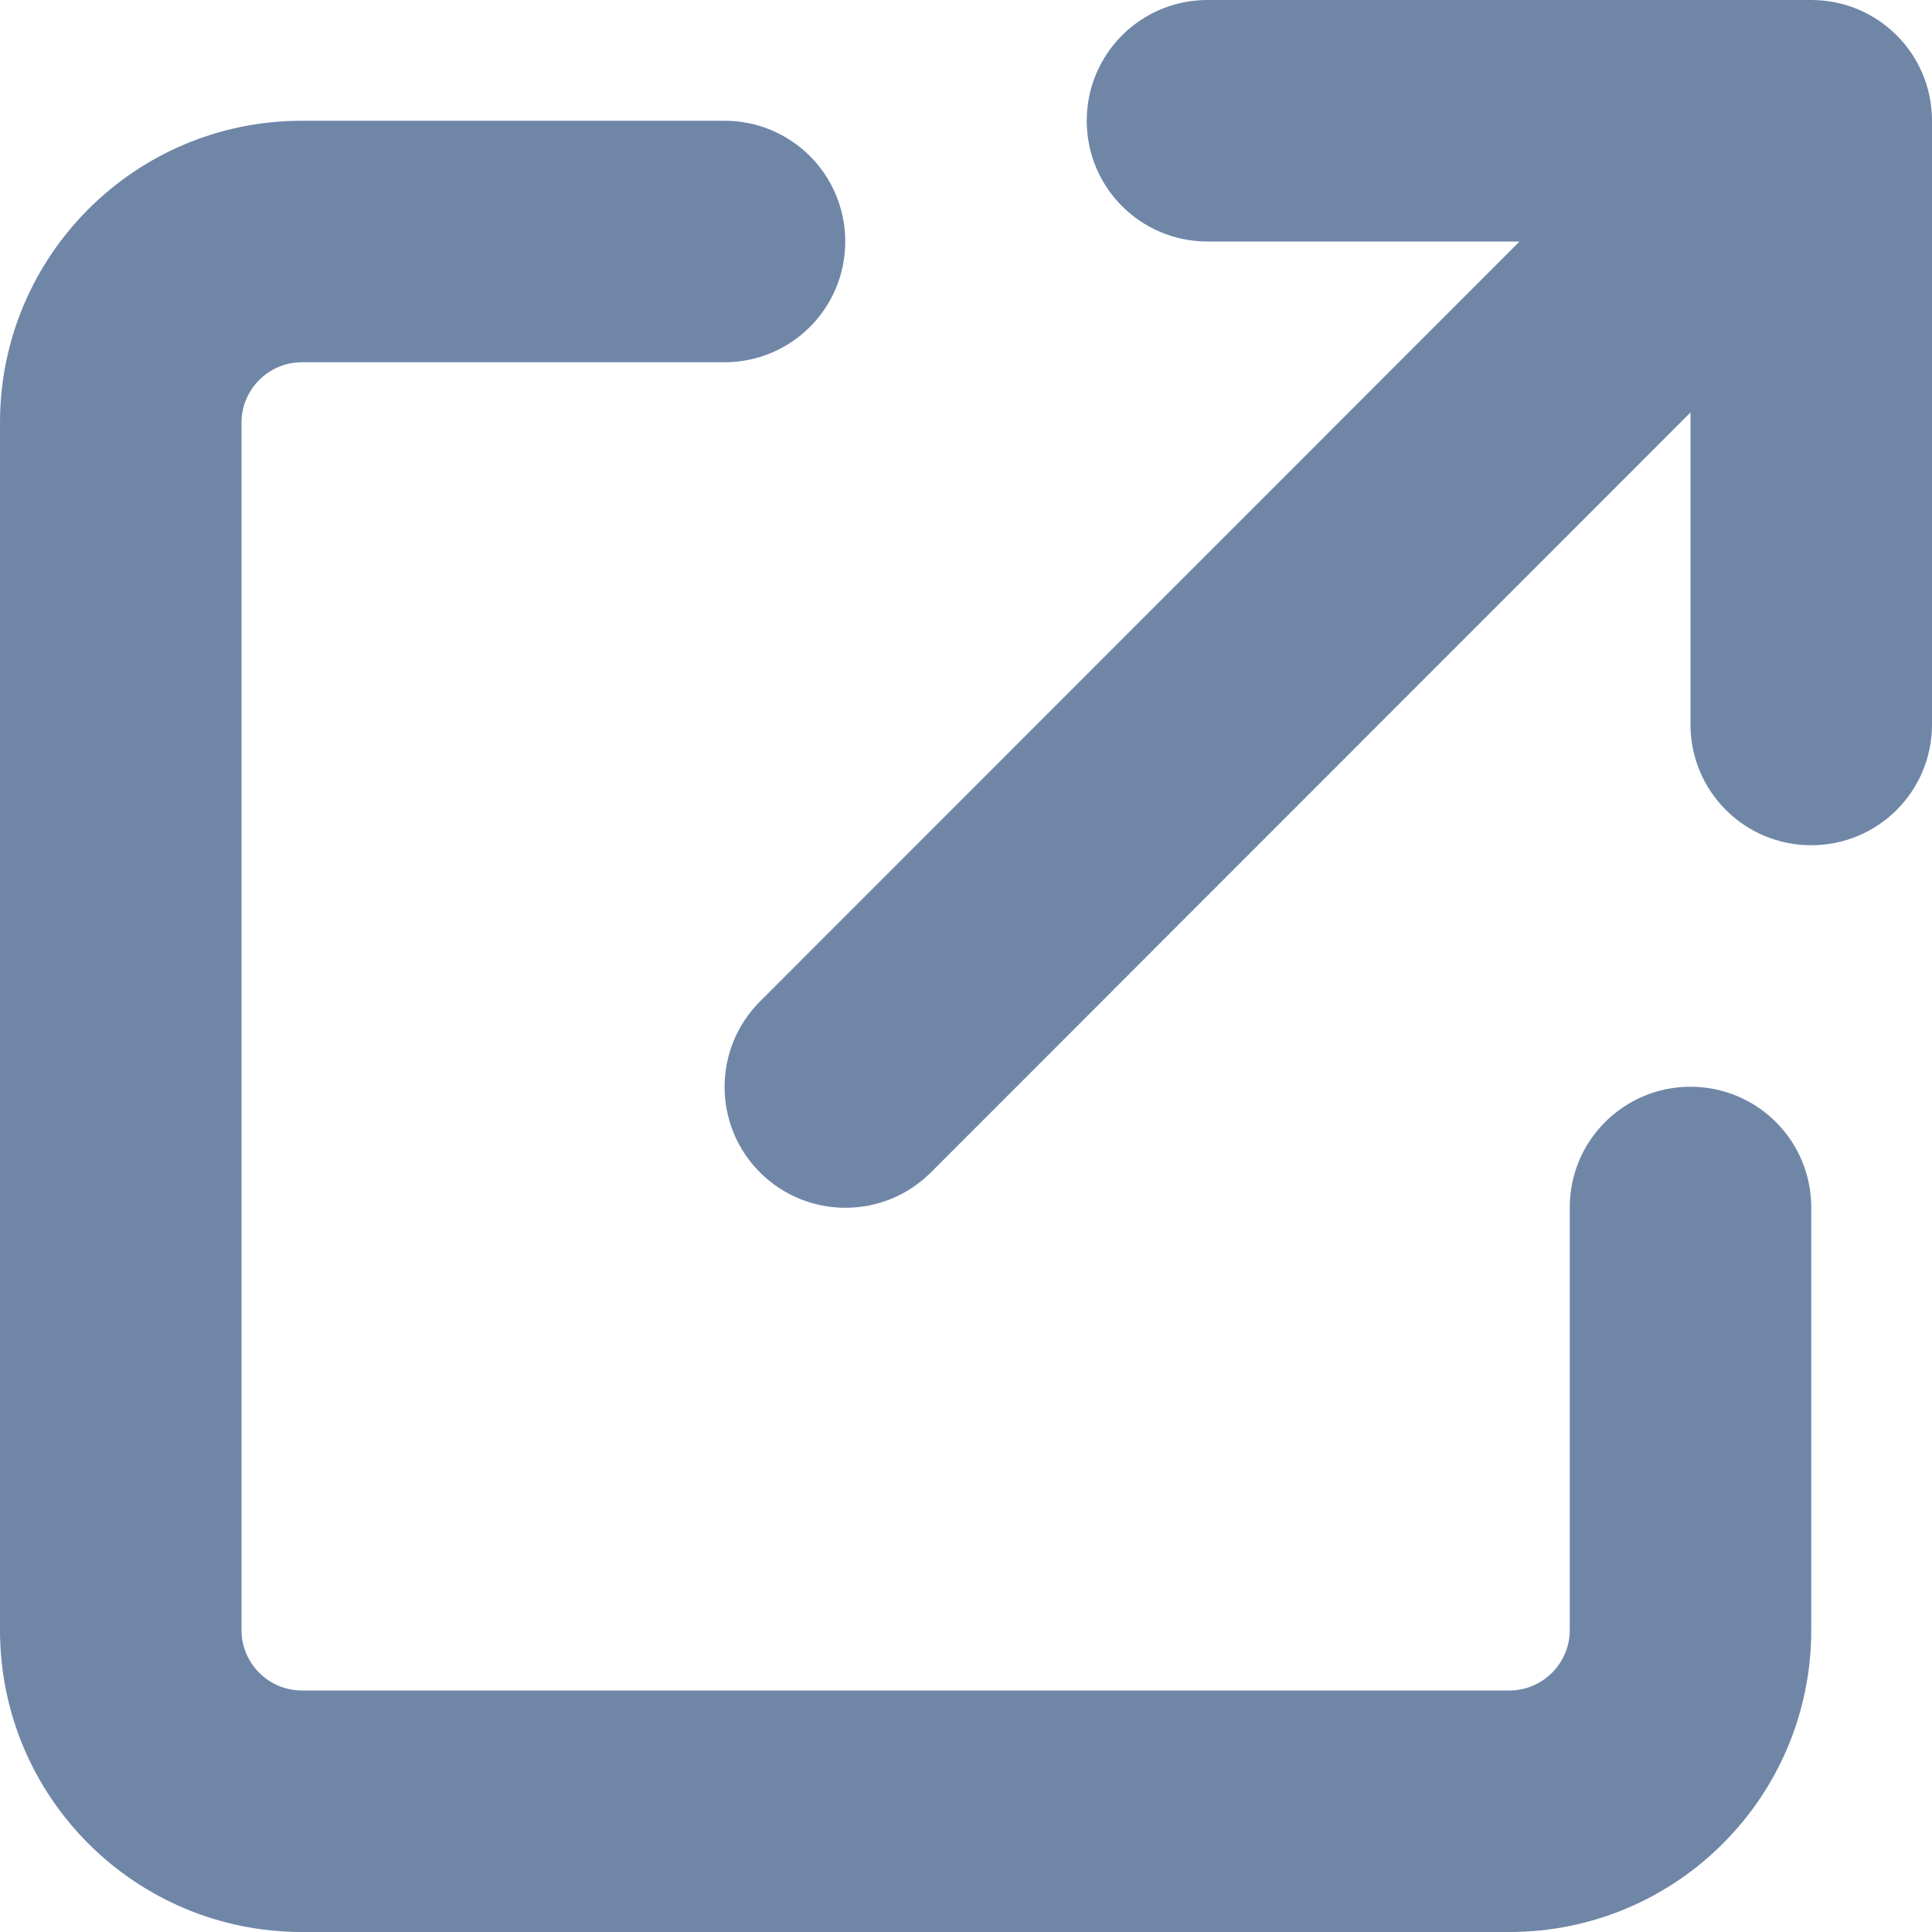
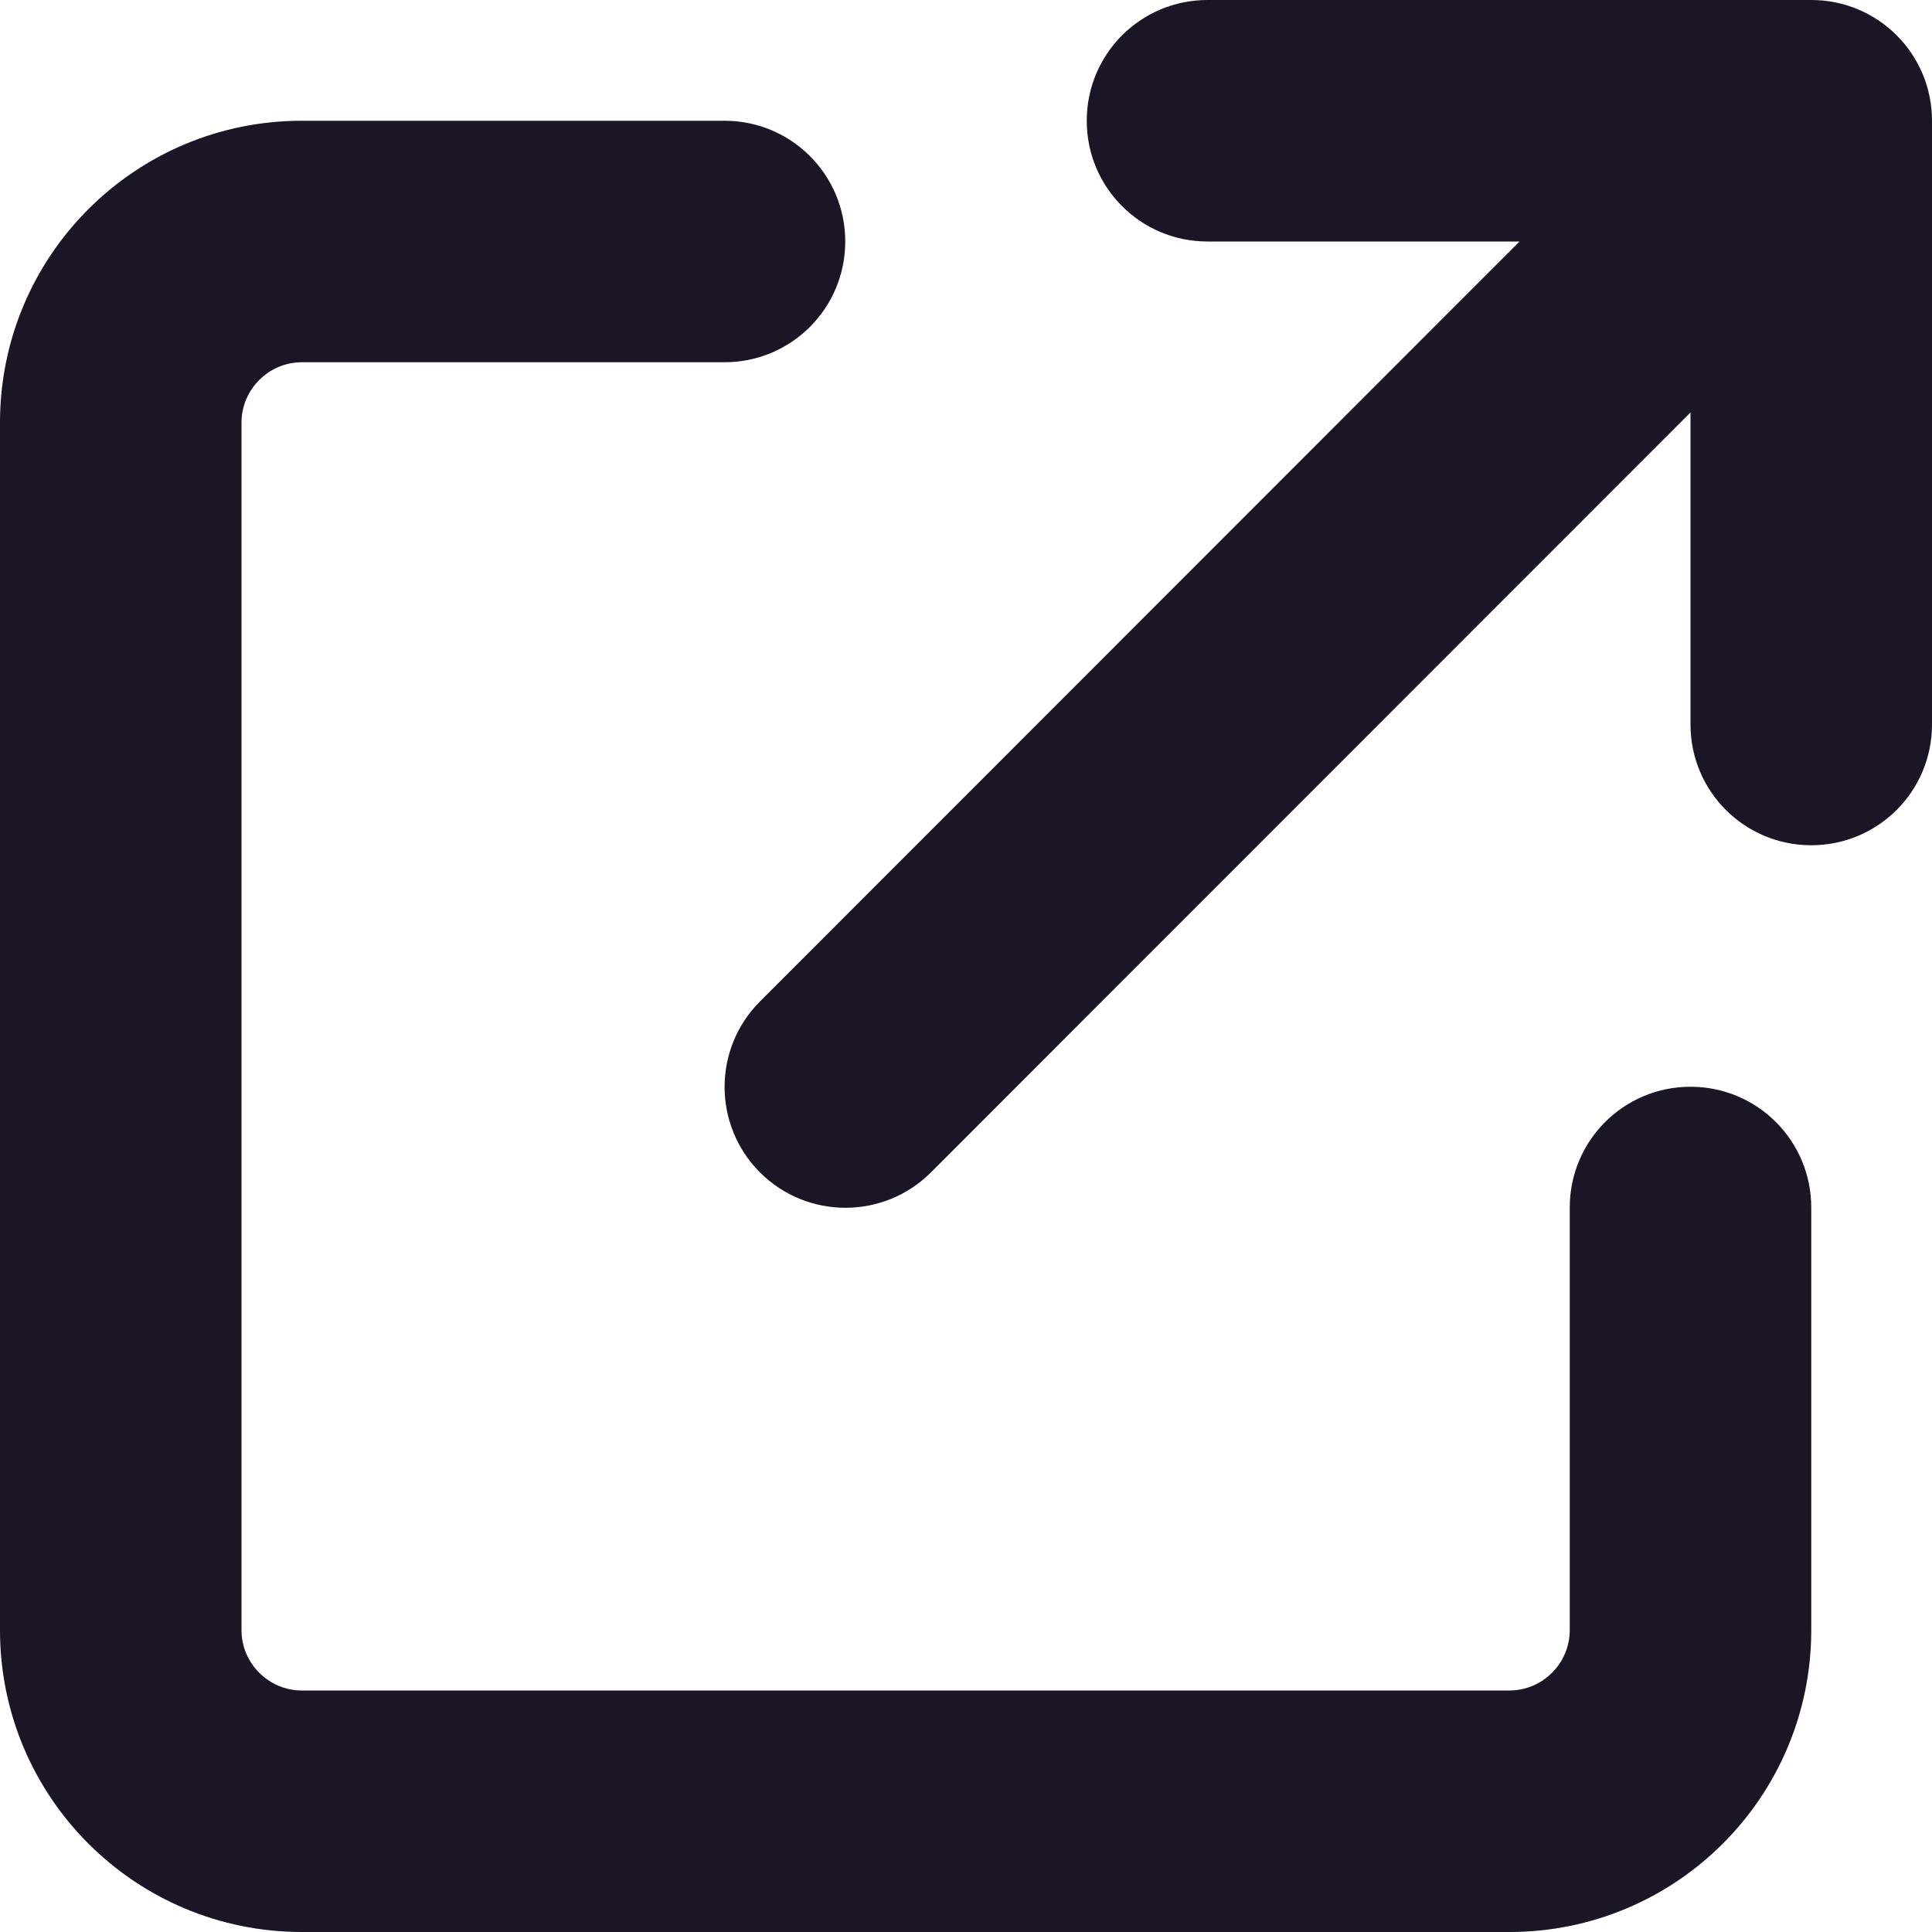
<svg xmlns="http://www.w3.org/2000/svg" viewBox="0 0 512 512">
-   <path fill="#6F86A7" d="M320 0c-17.7 0-32 14.3-32 32s14.3 32 32 32l82.7 0L201.4 265.4c-12.5 12.5-12.5 32.8 0 45.3s32.8 12.5 45.3 0L448 109.3l0 82.7c0 17.7 14.3 32 32 32s32-14.3 32-32l0-160c0-17.7-14.3-32-32-32L320 0zM80 32C35.8 32 0 67.8 0 112L0 432c0 44.2 35.8 80 80 80l320 0c44.2 0 80-35.8 80-80l0-112c0-17.7-14.3-32-32-32s-32 14.3-32 32l0 112c0 8.8-7.2 16-16 16L80 448c-8.8 0-16-7.2-16-16l0-320c0-8.8 7.2-16 16-16l112 0c17.7 0 32-14.3 32-32s-14.3-32-32-32L80 32z" />
+   <path fill="#1B1525" d="M320 0c-17.7 0-32 14.3-32 32s14.3 32 32 32l82.7 0L201.4 265.4c-12.5 12.5-12.5 32.8 0 45.3s32.8 12.5 45.3 0L448 109.3l0 82.7c0 17.7 14.3 32 32 32s32-14.3 32-32l0-160c0-17.7-14.3-32-32-32L320 0zM80 32C35.8 32 0 67.8 0 112L0 432c0 44.2 35.8 80 80 80l320 0c44.2 0 80-35.8 80-80l0-112c0-17.7-14.3-32-32-32s-32 14.3-32 32l0 112c0 8.8-7.2 16-16 16L80 448c-8.8 0-16-7.2-16-16l0-320c0-8.8 7.2-16 16-16l112 0c17.7 0 32-14.3 32-32s-14.3-32-32-32L80 32z" />
</svg>
